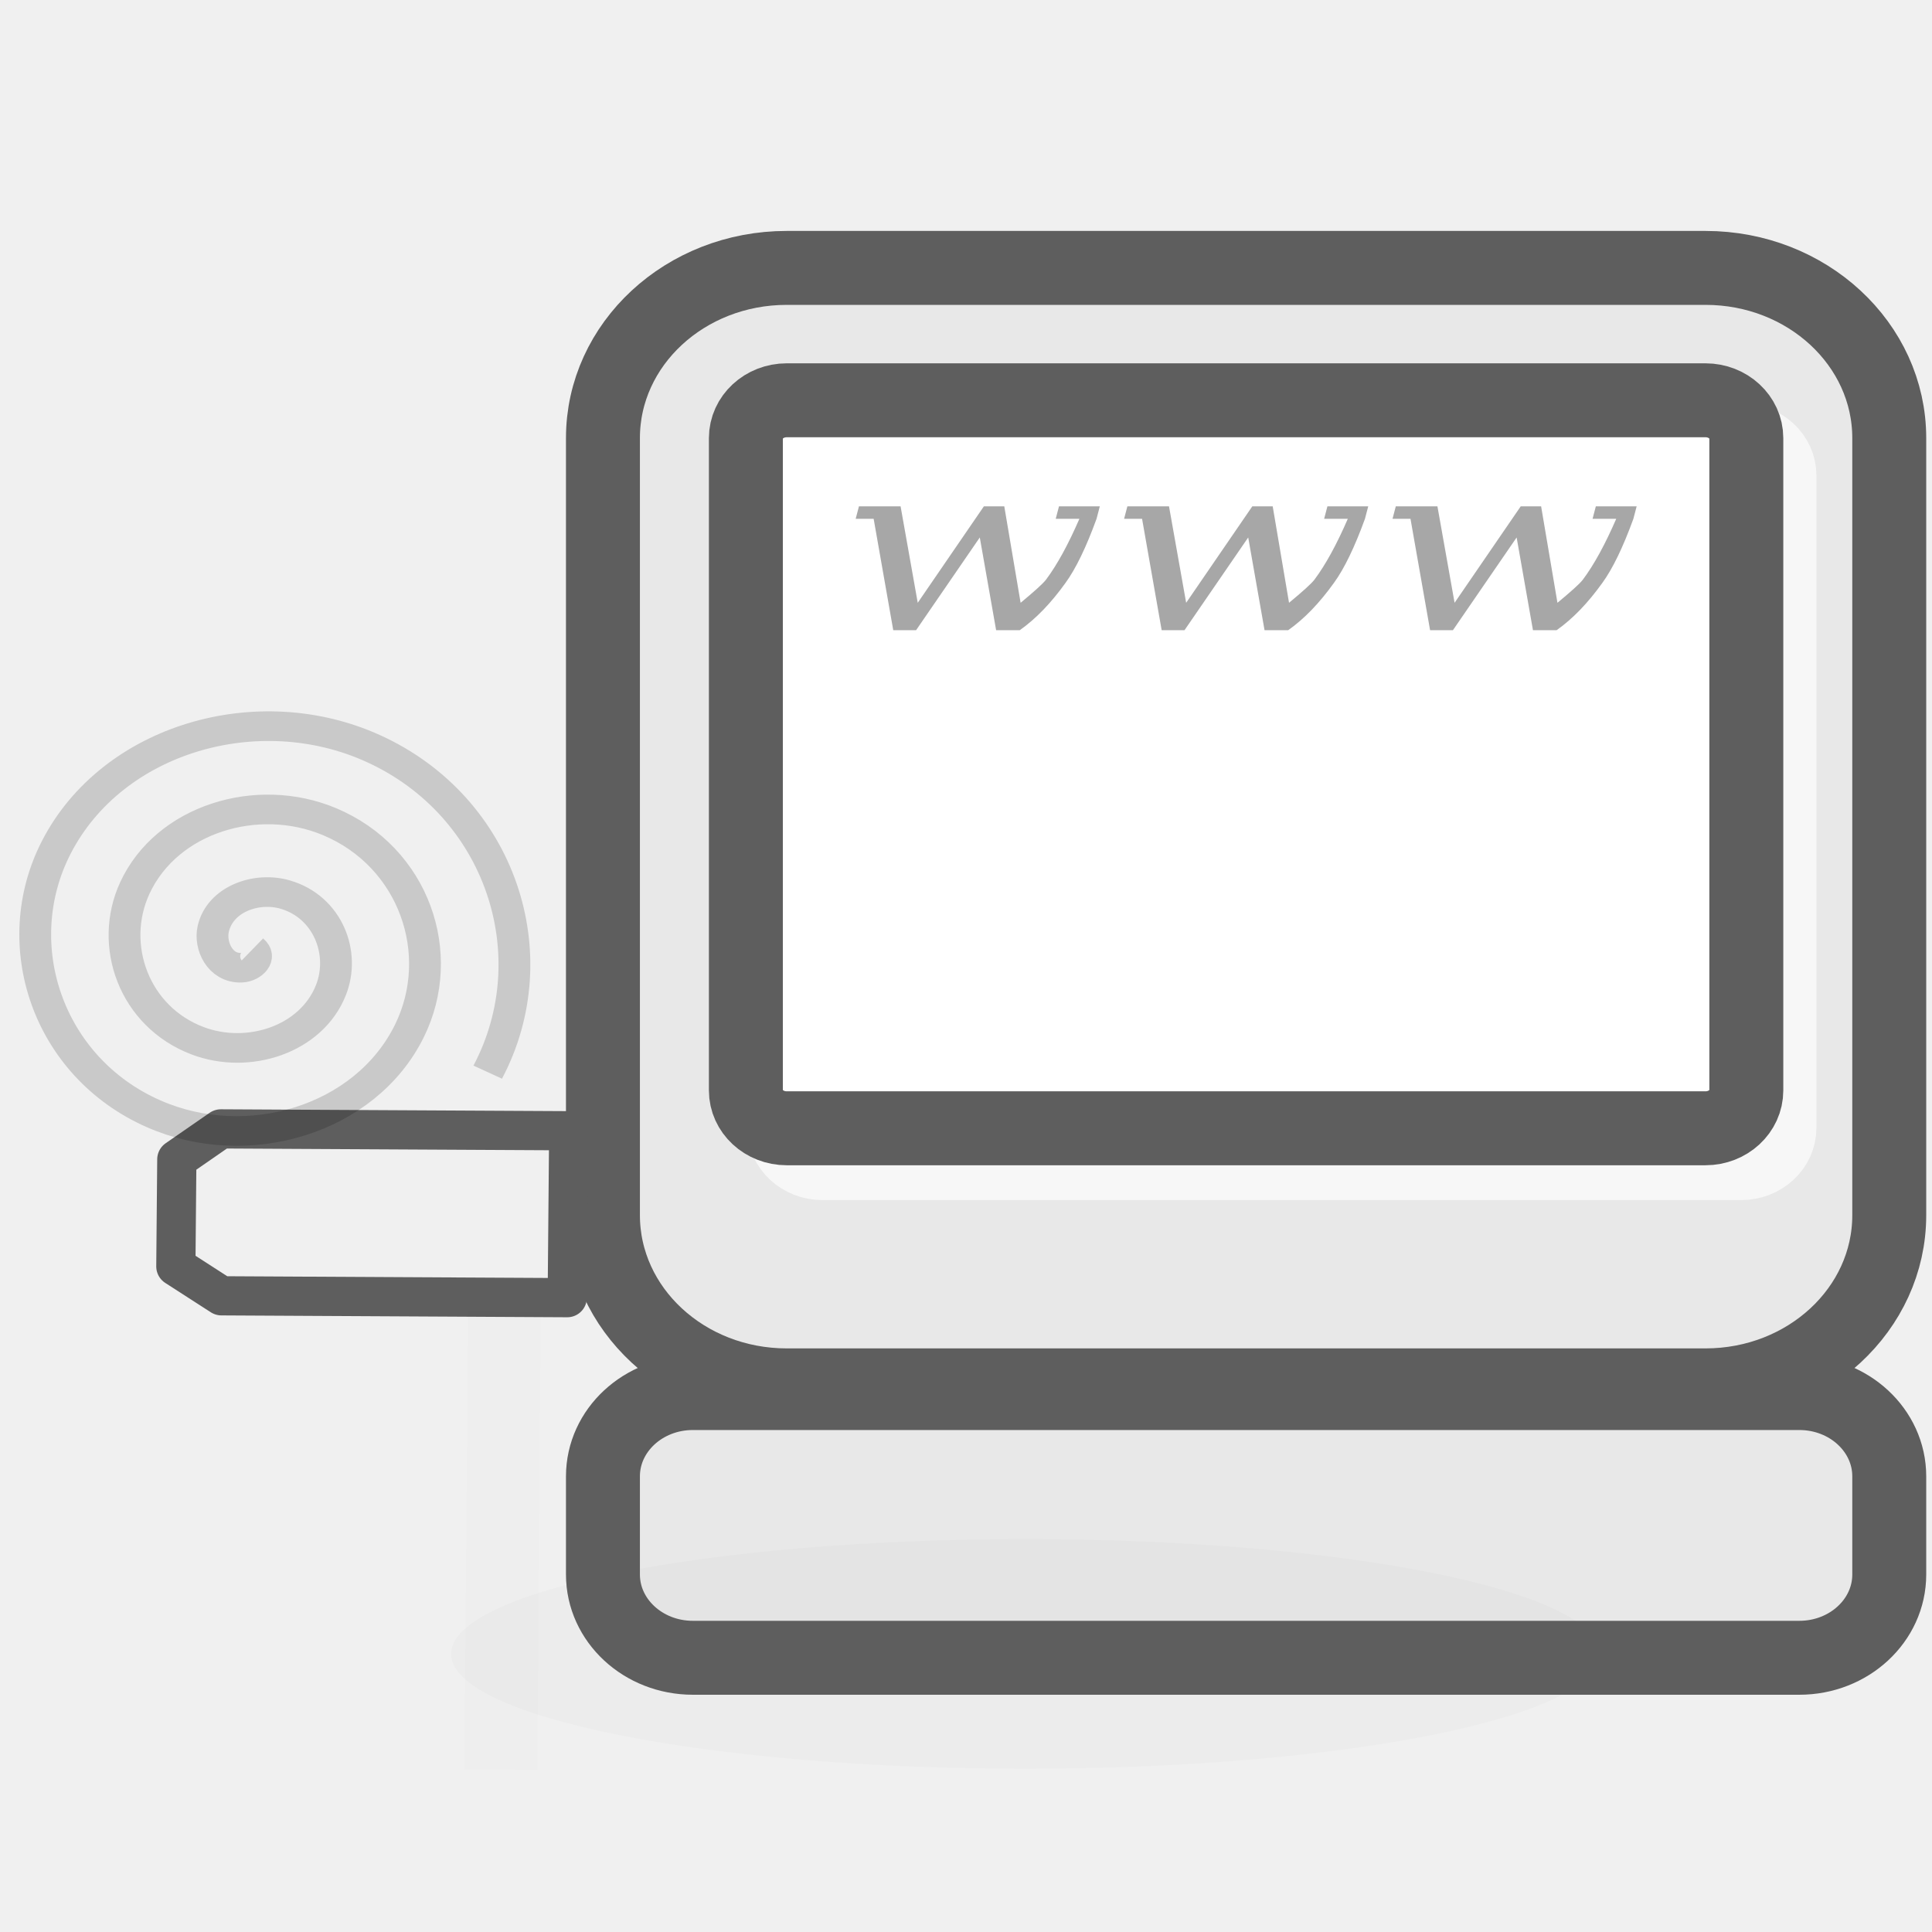
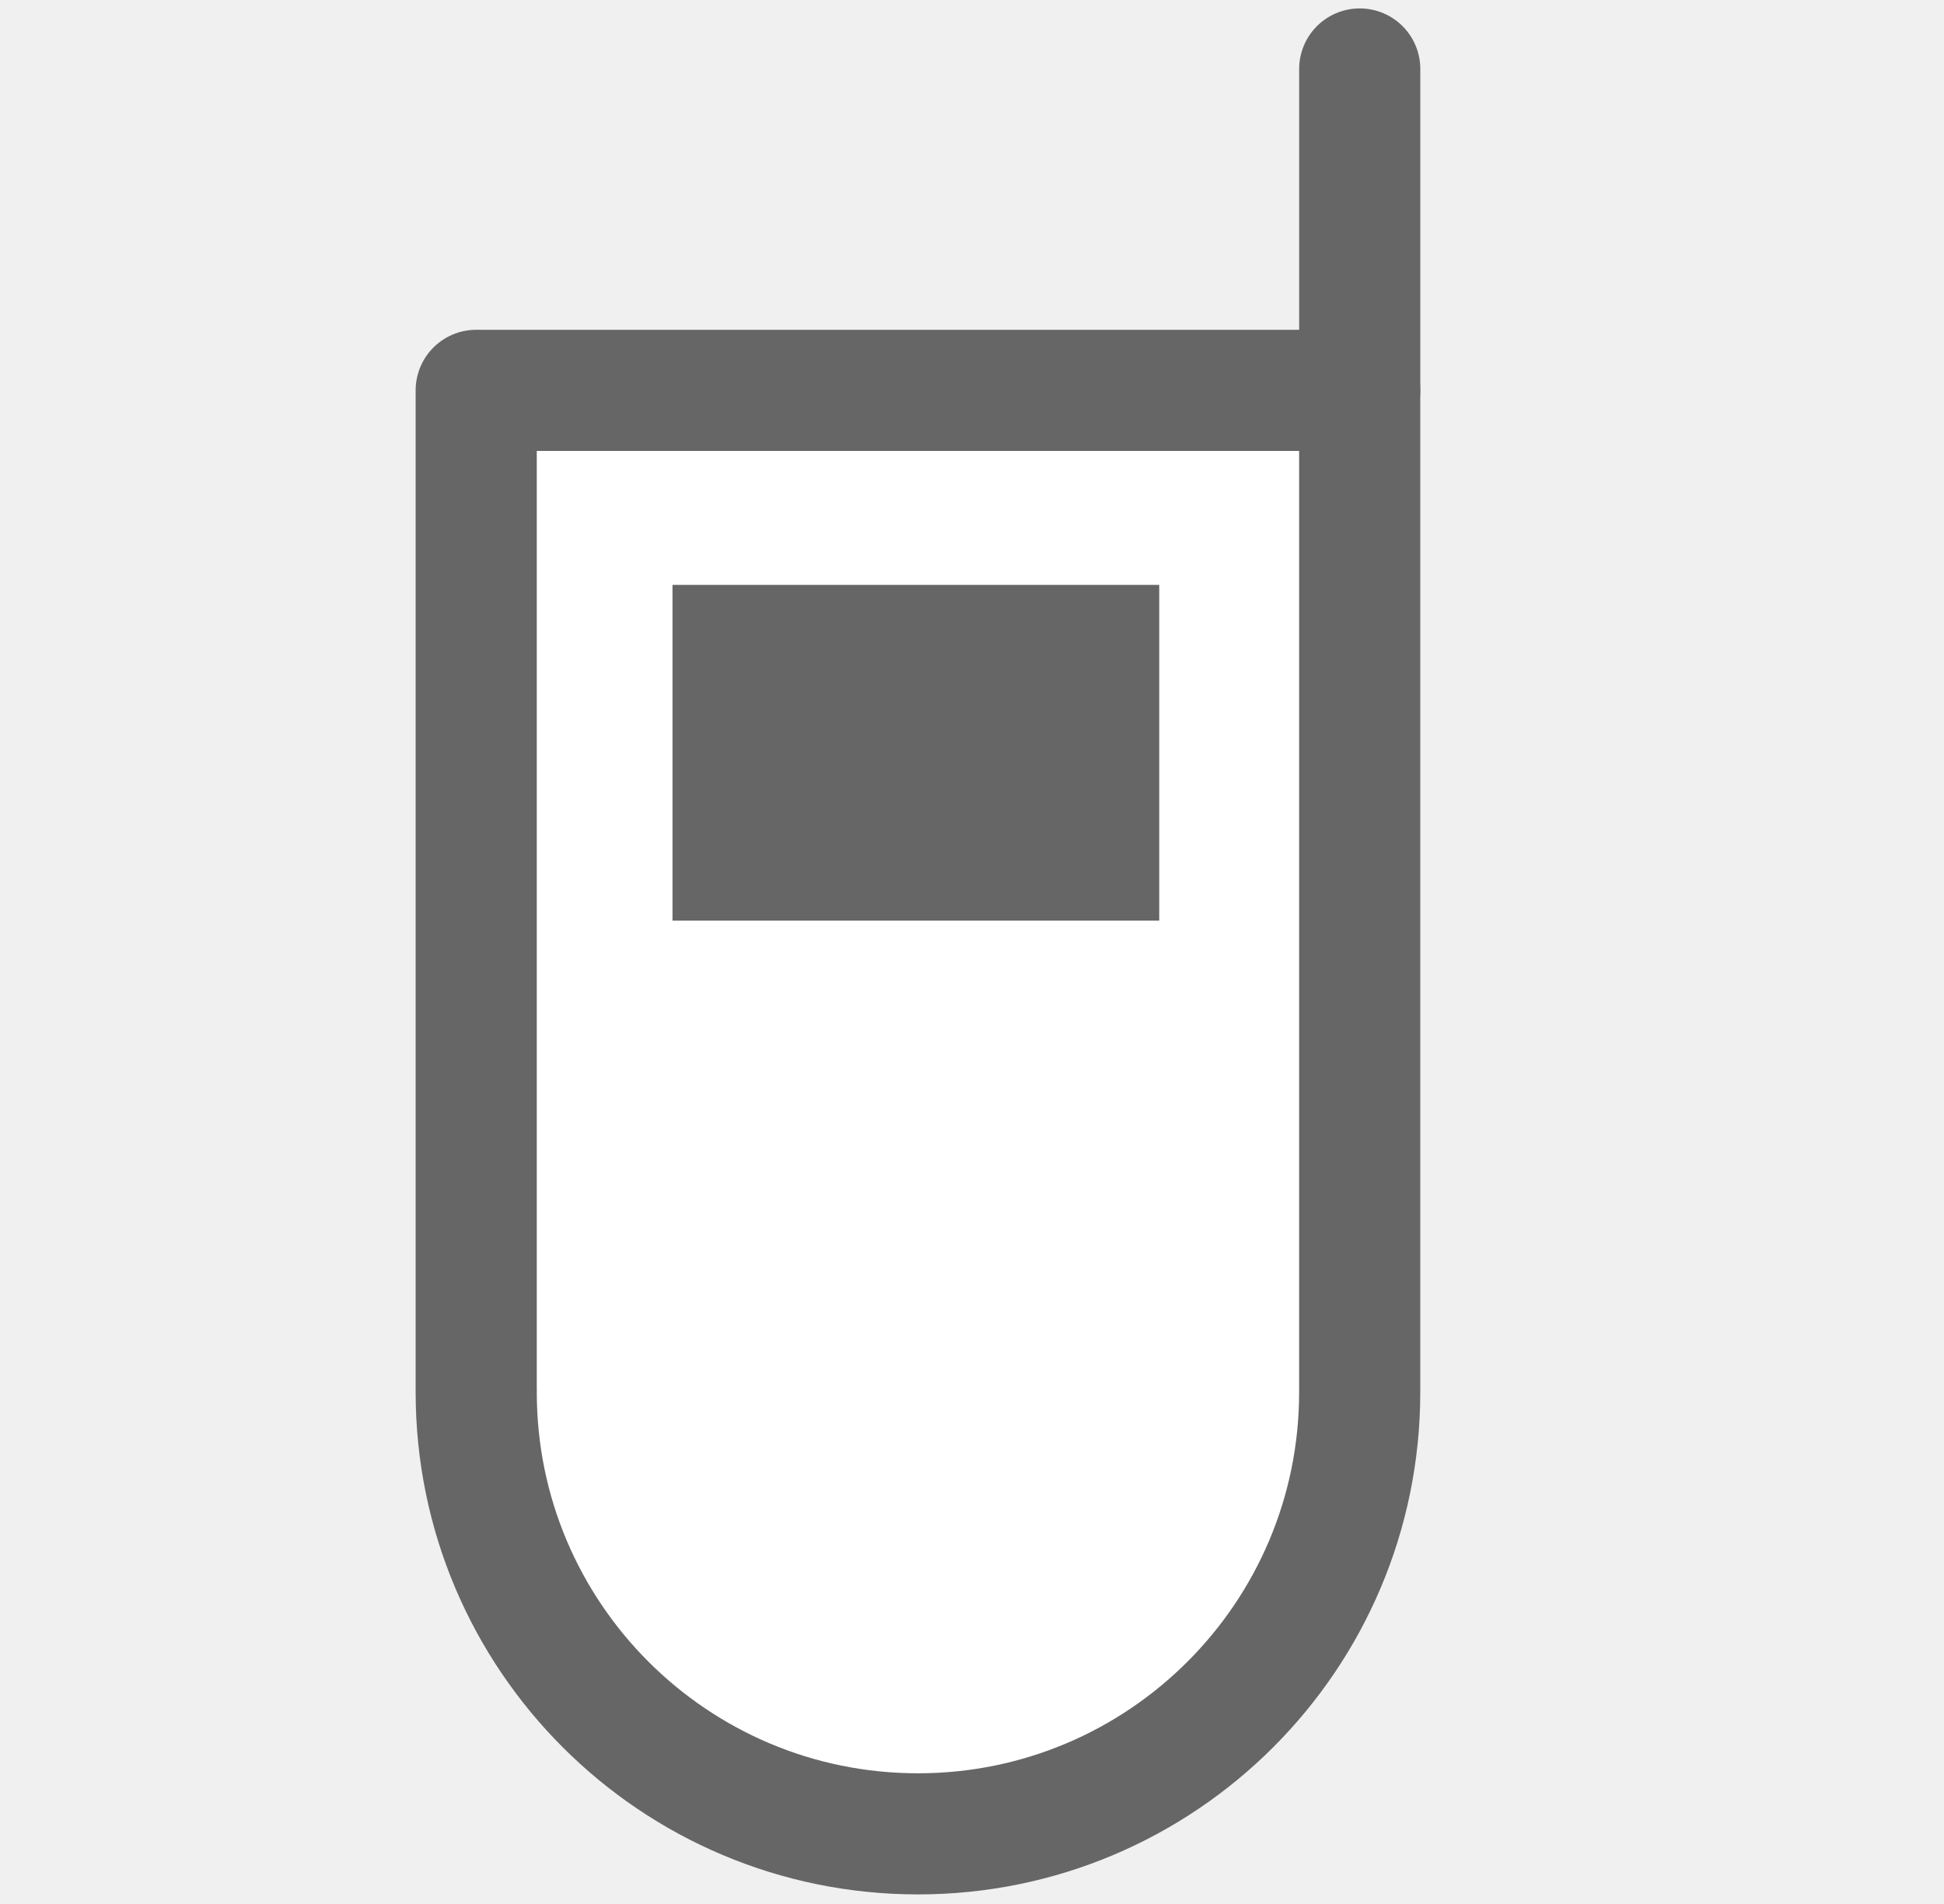
- <svg xmlns="http://www.w3.org/2000/svg" xmlns:xlink="http://www.w3.org/1999/xlink" id="svg1288" height="48px" width="48px">
-   <defs id="defs3">
-     <linearGradient id="linearGradient6457">
-       <stop id="stop6459" offset="0" style="stop-color: rgb(255, 255, 255); stop-opacity: 1;" />
-       <stop id="stop6461" offset="1" style="stop-color: rgb(255, 255, 255); stop-opacity: 0;" />
-     </linearGradient>
-     <linearGradient id="linearGradient6444">
-       <stop id="stop6446" offset="0" style="stop-color: rgb(184, 207, 231); stop-opacity: 1;" />
-       <stop id="stop6448" offset="1" style="stop-color: rgb(114, 159, 207); stop-opacity: 1;" />
-     </linearGradient>
-     <linearGradient id="linearGradient6187">
-       <stop id="stop6189" offset="0" style="stop-color: rgb(94, 94, 94); stop-opacity: 1;" />
-       <stop id="stop6191" offset="1" style="stop-color: rgb(94, 94, 94); stop-opacity: 0;" />
-     </linearGradient>
-     <linearGradient id="linearGradient6171">
-       <stop id="stop6173" offset="0" style="stop-color: rgb(255, 255, 255); stop-opacity: 1;" />
-       <stop id="stop6175" offset="1" style="stop-color: rgb(255, 255, 255); stop-opacity: 0;" />
-     </linearGradient>
-     <linearGradient id="linearGradient6151">
-       <stop id="stop6153" offset="0" style="stop-color: rgb(224, 226, 226); stop-opacity: 1;" />
-       <stop id="stop6155" offset="1" style="stop-color: rgb(191, 194, 194); stop-opacity: 1;" />
-     </linearGradient>
-     <linearGradient id="linearGradient158">
-       <stop style="stop-color: rgb(104, 104, 104); stop-opacity: 0;" offset="0" id="stop159" />
-       <stop style="stop-color: rgb(104, 104, 104); stop-opacity: 1;" offset="0.238" id="stop162" />
-       <stop style="stop-color: rgb(104, 104, 104); stop-opacity: 1;" offset="0.781" id="stop163" />
-       <stop style="stop-color: rgb(104, 104, 104); stop-opacity: 0;" offset="1" id="stop160" />
-     </linearGradient>
-     <linearGradient id="linearGradient272">
-       <stop style="stop-color: rgb(71, 71, 71); stop-opacity: 0;" offset="0" id="stop273" />
-       <stop style="stop-color: rgb(71, 71, 71); stop-opacity: 1;" offset="0.1" id="stop275" />
-       <stop style="stop-color: rgb(71, 71, 71); stop-opacity: 1;" offset="0.9" id="stop276" />
-       <stop style="stop-color: rgb(71, 71, 71); stop-opacity: 0;" offset="1" id="stop274" />
-     </linearGradient>
-     <linearGradient id="linearGradient178">
-       <stop style="stop-color: rgb(255, 255, 255); stop-opacity: 0;" offset="0" id="stop179" />
-       <stop style="stop-color: rgb(255, 255, 255); stop-opacity: 0.707;" offset="0.108" id="stop180" />
-       <stop style="stop-color: rgb(255, 255, 255); stop-opacity: 0.707;" offset="0.921" id="stop181" />
-       <stop style="stop-color: rgb(255, 255, 255); stop-opacity: 0;" offset="1" id="stop182" />
-     </linearGradient>
-     <linearGradient id="linearGradient4543">
-       <stop id="stop4545" offset="0" style="stop-color: rgb(0, 0, 0); stop-opacity: 1;" />
-       <stop id="stop4547" offset="1" style="stop-color: rgb(0, 0, 0); stop-opacity: 0;" />
-     </linearGradient>
-     <linearGradient id="linearGradient4509">
-       <stop style="stop-color: rgb(0, 0, 0); stop-opacity: 1;" offset="0" id="stop4511" />
-       <stop style="stop-color: rgb(0, 0, 0); stop-opacity: 0;" offset="1" id="stop4513" />
-     </linearGradient>
-     <linearGradient id="linearGradient4449">
-       <stop id="stop4451" offset="0" style="stop-color: rgb(255, 255, 255); stop-opacity: 1;" />
-       <stop id="stop4453" offset="1" style="stop-color: rgb(255, 255, 255); stop-opacity: 0;" />
-     </linearGradient>
-     <linearGradient id="linearGradient4420">
-       <stop id="stop4422" offset="0" style="stop-color: rgb(255, 255, 255); stop-opacity: 1;" />
-       <stop id="stop4424" offset="1" style="stop-color: rgb(255, 255, 255); stop-opacity: 0;" />
-     </linearGradient>
-     <linearGradient id="linearGradient4412">
-       <stop id="stop4414" offset="0" style="stop-color: rgb(255, 255, 255); stop-opacity: 1;" />
-       <stop id="stop4416" offset="1" style="stop-color: rgb(255, 255, 255); stop-opacity: 0;" />
-     </linearGradient>
-     <linearGradient id="linearGradient4400">
-       <stop id="stop4402" offset="0" style="stop-color: rgb(151, 151, 151); stop-opacity: 1;" />
-       <stop id="stop4404" offset="1" style="stop-color: rgb(200, 200, 200); stop-opacity: 1;" />
-     </linearGradient>
-     <linearGradient id="linearGradient4386">
-       <stop id="stop4388" offset="0" style="stop-color: rgb(210, 210, 210); stop-opacity: 1;" />
-       <stop id="stop4390" offset="1" style="stop-color: rgb(223, 223, 223); stop-opacity: 1;" />
-     </linearGradient>
-     <linearGradient gradientTransform="matrix(0.704136, 0, 0, 0.704136, -7.02064, 9.45973)" gradientUnits="userSpaceOnUse" y2="10.018" x2="23.234" y1="34.464" x1="24.35" id="linearGradient4392" xlink:href="#linearGradient4386" />
-     <linearGradient gradientTransform="matrix(0.658413, 0, 0, 0.688766, -6.06109, 9.52172)" gradientUnits="userSpaceOnUse" y2="26.787" x2="22.312" y1="26.888" x1="27.325" id="linearGradient4418" xlink:href="#linearGradient4412" />
-     <linearGradient gradientTransform="matrix(0.658413, 0, 0, 0.688766, -6.06109, 9.52172)" gradientUnits="userSpaceOnUse" y2="26.787" x2="22.312" y1="26.888" x1="27.325" id="linearGradient4426" xlink:href="#linearGradient4420" />
-     <linearGradient gradientTransform="matrix(0.688766, 0, 0, 0.688766, -4.79569, 9.52172)" y2="30.928" x2="16.364" y1="39.919" x1="16.364" gradientUnits="userSpaceOnUse" id="linearGradient4459" xlink:href="#linearGradient4449" />
-     <linearGradient y2="30.928" x2="16.364" y1="39.919" x1="16.364" gradientTransform="matrix(0.688766, 0, 0, 0.688766, -3.41816, 9.52172)" gradientUnits="userSpaceOnUse" id="linearGradient4463" xlink:href="#linearGradient4449" />
-     <linearGradient y2="30.928" x2="16.364" y1="39.919" x1="16.364" gradientTransform="matrix(0.688766, 0, 0, 0.688766, -2.04063, 9.52172)" gradientUnits="userSpaceOnUse" id="linearGradient4467" xlink:href="#linearGradient4449" />
-     <linearGradient y2="30.928" x2="16.364" y1="39.919" x1="16.364" gradientTransform="matrix(0.688766, 0, 0, 0.688766, -0.6631, 9.52172)" gradientUnits="userSpaceOnUse" id="linearGradient4471" xlink:href="#linearGradient4449" />
-     <linearGradient y2="30.928" x2="16.364" y1="39.919" x1="16.364" gradientTransform="matrix(0.688766, 0, 0, 0.688766, 0.714451, 9.52172)" gradientUnits="userSpaceOnUse" id="linearGradient4475" xlink:href="#linearGradient4449" />
-     <linearGradient y2="30.928" x2="16.364" y1="39.919" x1="16.364" gradientTransform="matrix(0.688766, 0, 0, 0.688766, 2.09199, 9.52172)" gradientUnits="userSpaceOnUse" id="linearGradient4479" xlink:href="#linearGradient4449" />
-     <linearGradient gradientTransform="matrix(0.688766, 0, 0, 0.688766, -5.54704, 9.52172)" y2="30.928" x2="16.364" y1="39.919" x1="16.364" gradientUnits="userSpaceOnUse" id="linearGradient4495" xlink:href="#linearGradient4509" />
-     <linearGradient y2="30.928" x2="16.364" y1="39.919" x1="16.364" gradientTransform="matrix(0.688766, 0, 0, 0.688766, -4.16951, 9.52172)" gradientUnits="userSpaceOnUse" id="linearGradient4497" xlink:href="#linearGradient4509" />
-     <linearGradient y2="30.928" x2="16.364" y1="39.919" x1="16.364" gradientTransform="matrix(0.688766, 0, 0, 0.688766, -2.79198, 9.52172)" gradientUnits="userSpaceOnUse" id="linearGradient4499" xlink:href="#linearGradient4509" />
-     <linearGradient y2="30.928" x2="16.364" y1="39.919" x1="16.364" gradientTransform="matrix(0.688766, 0, 0, 0.688766, -1.41445, 9.52172)" gradientUnits="userSpaceOnUse" id="linearGradient4501" xlink:href="#linearGradient4509" />
-     <linearGradient y2="30.928" x2="16.364" y1="39.919" x1="16.364" gradientTransform="matrix(0.688766, 0, 0, 0.688766, -0.0369197, 9.52172)" gradientUnits="userSpaceOnUse" id="linearGradient4503" xlink:href="#linearGradient4509" />
-     <linearGradient y2="30.928" x2="16.364" y1="39.919" x1="16.364" gradientTransform="matrix(0.688766, 0, 0, 0.688766, 1.34067, 9.52172)" gradientUnits="userSpaceOnUse" id="linearGradient4505" xlink:href="#linearGradient4509" />
-     <radialGradient gradientUnits="userSpaceOnUse" gradientTransform="matrix(1, 0, 0, 0.394366, 1.02097e-14, 23.442)" r="14.344" fy="38.707" fx="23.537" cy="38.707" cx="23.537" id="radialGradient4549" xlink:href="#linearGradient4543" />
-     <linearGradient y2="117.827" x2="15.343" y1="117.827" x1="1.642" gradientTransform="matrix(2.74016, 0, 0, 0.364942, 31.378, -10.3527)" gradientUnits="userSpaceOnUse" id="linearGradient5397" xlink:href="#linearGradient158" />
-     <linearGradient y2="372.578" x2="5.086" y1="372.578" x1="0.612" gradientTransform="matrix(8.1686, 0, 0, 0.22121, 31.378, -48.2741)" gradientUnits="userSpaceOnUse" id="linearGradient5399" xlink:href="#linearGradient272" />
-     <linearGradient y2="372.578" x2="5.086" y1="372.578" x1="0.612" gradientTransform="matrix(8.1686, 0, 0, 0.228621, 31.378, -46.2669)" gradientUnits="userSpaceOnUse" id="linearGradient5401" xlink:href="#linearGradient272" />
-     <linearGradient y2="117.827" x2="15.343" y1="117.827" x1="1.642" gradientTransform="matrix(2.74016, 0, 0, 0.147685, 31.378, 14.8331)" gradientUnits="userSpaceOnUse" id="linearGradient5403" xlink:href="#linearGradient178" />
-     <linearGradient y2="31.566" x2="37.14" y1="10.655" x1="25.515" gradientUnits="userSpaceOnUse" id="linearGradient6210" xlink:href="#linearGradient6171" />
-     <linearGradient y2="28.555" x2="38.547" y1="28.555" x1="32.587" gradientUnits="userSpaceOnUse" id="linearGradient6212" xlink:href="#linearGradient6187" />
-     <linearGradient y2="31.566" x2="37.14" y1="10.655" x1="25.515" gradientUnits="userSpaceOnUse" id="linearGradient6240" xlink:href="#linearGradient6171" />
-     <linearGradient y2="28.555" x2="38.547" y1="28.555" x1="32.587" gradientUnits="userSpaceOnUse" id="linearGradient6242" xlink:href="#linearGradient6187" />
-     <radialGradient r="14.344" fy="38.707" fx="23.537" cy="38.707" cx="23.537" gradientTransform="matrix(1, 0, 0, 0.394366, -7.98147e-15, 23.442)" gradientUnits="userSpaceOnUse" id="radialGradient6246" xlink:href="#linearGradient4543" />
-     <radialGradient r="14.344" fy="38.707" fx="23.537" cy="38.707" cx="23.537" gradientTransform="matrix(1, 0, 0, 0.394366, 5.34295e-16, 23.442)" gradientUnits="userSpaceOnUse" id="radialGradient6250" xlink:href="#linearGradient4543" />
-     <linearGradient y2="117.827" x2="15.343" y1="117.827" x1="1.642" gradientTransform="matrix(2.74016, -3.34247e-32, -7.06832e-33, 0.364942, 31.378, -10.3527)" gradientUnits="userSpaceOnUse" id="linearGradient6262" xlink:href="#linearGradient158" />
-     <linearGradient y2="372.578" x2="5.086" y1="372.578" x1="0.612" gradientTransform="matrix(8.1686, -9.9641e-32, -4.28449e-33, 0.22121, 31.378, -48.2741)" gradientUnits="userSpaceOnUse" id="linearGradient6264" xlink:href="#linearGradient272" />
-     <linearGradient y2="372.578" x2="5.086" y1="372.578" x1="0.612" gradientTransform="matrix(8.1686, -9.9641e-32, -4.42803e-33, 0.228621, 31.378, -46.2669)" gradientUnits="userSpaceOnUse" id="linearGradient6266" xlink:href="#linearGradient272" />
-     <linearGradient y2="117.827" x2="15.343" y1="117.827" x1="1.642" gradientTransform="matrix(2.74016, -3.34247e-32, -2.86043e-33, 0.147685, 31.378, 14.8331)" gradientUnits="userSpaceOnUse" id="linearGradient6268" xlink:href="#linearGradient178" />
-     <linearGradient gradientTransform="matrix(0.953806, 0, 0, 1, 1.83218, -4.57479e-16)" gradientUnits="userSpaceOnUse" y2="26.435" x2="38.278" y1="19.061" x1="36.067" id="linearGradient6463" xlink:href="#linearGradient6457" />
-     <linearGradient gradientTransform="matrix(0.969204, 0, 0, 1, -5.81595, -9.8995)" y2="26.435" x2="38.278" y1="19.061" x1="36.067" gradientUnits="userSpaceOnUse" id="linearGradient6467" xlink:href="#linearGradient6457" />
-     <linearGradient xlink:href="#linearGradient4386" id="linearGradient4059" gradientUnits="userSpaceOnUse" gradientTransform="matrix(0.704136, 0, 0, 0.704136, -7.02064, 9.45973)" x1="24.35" y1="34.464" x2="23.234" y2="10.018" />
-     <linearGradient xlink:href="#linearGradient4420" id="linearGradient4061" gradientUnits="userSpaceOnUse" gradientTransform="matrix(0.658413, 0, 0, 0.688766, -6.06109, 9.52172)" x1="27.325" y1="26.888" x2="22.312" y2="26.787" />
-     <linearGradient xlink:href="#linearGradient4412" id="linearGradient4063" gradientUnits="userSpaceOnUse" gradientTransform="matrix(0.658413, 0, 0, 0.688766, -6.06109, 9.52172)" x1="27.325" y1="26.888" x2="22.312" y2="26.787" />
-     <linearGradient xlink:href="#linearGradient4449" id="linearGradient4065" gradientUnits="userSpaceOnUse" gradientTransform="matrix(0.688766, 0, 0, 0.688766, -4.79569, 9.52172)" x1="16.364" y1="39.919" x2="16.364" y2="30.928" />
-     <linearGradient xlink:href="#linearGradient4449" id="linearGradient4067" gradientUnits="userSpaceOnUse" gradientTransform="matrix(0.688766, 0, 0, 0.688766, -3.41816, 9.52172)" x1="16.364" y1="39.919" x2="16.364" y2="30.928" />
-     <linearGradient xlink:href="#linearGradient4449" id="linearGradient4069" gradientUnits="userSpaceOnUse" gradientTransform="matrix(0.688766, 0, 0, 0.688766, -2.04063, 9.52172)" x1="16.364" y1="39.919" x2="16.364" y2="30.928" />
-     <linearGradient xlink:href="#linearGradient4449" id="linearGradient4071" gradientUnits="userSpaceOnUse" gradientTransform="matrix(0.688766, 0, 0, 0.688766, -0.6631, 9.52172)" x1="16.364" y1="39.919" x2="16.364" y2="30.928" />
-     <linearGradient xlink:href="#linearGradient4449" id="linearGradient4073" gradientUnits="userSpaceOnUse" gradientTransform="matrix(0.688766, 0, 0, 0.688766, 0.714451, 9.52172)" x1="16.364" y1="39.919" x2="16.364" y2="30.928" />
-     <linearGradient xlink:href="#linearGradient4449" id="linearGradient4075" gradientUnits="userSpaceOnUse" gradientTransform="matrix(0.688766, 0, 0, 0.688766, 2.09199, 9.52172)" x1="16.364" y1="39.919" x2="16.364" y2="30.928" />
-     <linearGradient xlink:href="#linearGradient4509" id="linearGradient4077" gradientUnits="userSpaceOnUse" gradientTransform="matrix(0.688766, 0, 0, 0.688766, -5.54704, 9.52172)" x1="16.364" y1="39.919" x2="16.364" y2="30.928" />
-     <linearGradient xlink:href="#linearGradient4509" id="linearGradient4079" gradientUnits="userSpaceOnUse" gradientTransform="matrix(0.688766, 0, 0, 0.688766, -4.16951, 9.52172)" x1="16.364" y1="39.919" x2="16.364" y2="30.928" />
-     <linearGradient xlink:href="#linearGradient4509" id="linearGradient4081" gradientUnits="userSpaceOnUse" gradientTransform="matrix(0.688766, 0, 0, 0.688766, -2.79198, 9.52172)" x1="16.364" y1="39.919" x2="16.364" y2="30.928" />
-     <linearGradient xlink:href="#linearGradient4509" id="linearGradient4083" gradientUnits="userSpaceOnUse" gradientTransform="matrix(0.688766, 0, 0, 0.688766, -1.41445, 9.52172)" x1="16.364" y1="39.919" x2="16.364" y2="30.928" />
-     <linearGradient xlink:href="#linearGradient4509" id="linearGradient4085" gradientUnits="userSpaceOnUse" gradientTransform="matrix(0.688766, 0, 0, 0.688766, -0.0369197, 9.52172)" x1="16.364" y1="39.919" x2="16.364" y2="30.928" />
-     <linearGradient xlink:href="#linearGradient4509" id="linearGradient4087" gradientUnits="userSpaceOnUse" gradientTransform="matrix(0.688766, 0, 0, 0.688766, 1.34067, 9.52172)" x1="16.364" y1="39.919" x2="16.364" y2="30.928" />
-     <linearGradient xlink:href="#linearGradient4509" id="linearGradient4127" gradientUnits="userSpaceOnUse" gradientTransform="matrix(0.688766, 0, 0, 0.688766, 1.34067, 9.52172)" x1="16.364" y1="39.919" x2="16.364" y2="30.928" />
-     <linearGradient xlink:href="#linearGradient4509" id="linearGradient4129" gradientUnits="userSpaceOnUse" gradientTransform="matrix(0.688766, 0, 0, 0.688766, -0.0369197, 9.52172)" x1="16.364" y1="39.919" x2="16.364" y2="30.928" />
-     <linearGradient xlink:href="#linearGradient4509" id="linearGradient4131" gradientUnits="userSpaceOnUse" gradientTransform="matrix(0.688766, 0, 0, 0.688766, -1.41445, 9.52172)" x1="16.364" y1="39.919" x2="16.364" y2="30.928" />
-     <linearGradient xlink:href="#linearGradient4509" id="linearGradient4133" gradientUnits="userSpaceOnUse" gradientTransform="matrix(0.688766, 0, 0, 0.688766, -2.79198, 9.52172)" x1="16.364" y1="39.919" x2="16.364" y2="30.928" />
-     <linearGradient xlink:href="#linearGradient4509" id="linearGradient4135" gradientUnits="userSpaceOnUse" gradientTransform="matrix(0.688766, 0, 0, 0.688766, -4.16951, 9.52172)" x1="16.364" y1="39.919" x2="16.364" y2="30.928" />
-     <linearGradient xlink:href="#linearGradient4509" id="linearGradient4137" gradientUnits="userSpaceOnUse" gradientTransform="matrix(0.688766, 0, 0, 0.688766, -5.54704, 9.52172)" x1="16.364" y1="39.919" x2="16.364" y2="30.928" />
-     <linearGradient xlink:href="#linearGradient4449" id="linearGradient4139" gradientUnits="userSpaceOnUse" gradientTransform="matrix(0.688766, 0, 0, 0.688766, 2.09199, 9.52172)" x1="16.364" y1="39.919" x2="16.364" y2="30.928" />
-     <linearGradient xlink:href="#linearGradient4449" id="linearGradient4141" gradientUnits="userSpaceOnUse" gradientTransform="matrix(0.688766, 0, 0, 0.688766, 0.714451, 9.52172)" x1="16.364" y1="39.919" x2="16.364" y2="30.928" />
-     <linearGradient xlink:href="#linearGradient4449" id="linearGradient4143" gradientUnits="userSpaceOnUse" gradientTransform="matrix(0.688766, 0, 0, 0.688766, -0.6631, 9.52172)" x1="16.364" y1="39.919" x2="16.364" y2="30.928" />
-     <linearGradient xlink:href="#linearGradient4449" id="linearGradient4145" gradientUnits="userSpaceOnUse" gradientTransform="matrix(0.688766, 0, 0, 0.688766, -2.04063, 9.52172)" x1="16.364" y1="39.919" x2="16.364" y2="30.928" />
-     <linearGradient xlink:href="#linearGradient4449" id="linearGradient4147" gradientUnits="userSpaceOnUse" gradientTransform="matrix(0.688766, 0, 0, 0.688766, -3.41816, 9.52172)" x1="16.364" y1="39.919" x2="16.364" y2="30.928" />
-     <linearGradient xlink:href="#linearGradient4449" id="linearGradient4149" gradientUnits="userSpaceOnUse" gradientTransform="matrix(0.688766, 0, 0, 0.688766, -4.79569, 9.52172)" x1="16.364" y1="39.919" x2="16.364" y2="30.928" />
-     <linearGradient xlink:href="#linearGradient4420" id="linearGradient4151" gradientUnits="userSpaceOnUse" gradientTransform="matrix(0.658413, 0, 0, 0.688766, -6.06109, 9.52172)" x1="27.325" y1="26.888" x2="22.312" y2="26.787" />
-     <linearGradient xlink:href="#linearGradient4412" id="linearGradient4153" gradientUnits="userSpaceOnUse" gradientTransform="matrix(0.658413, 0, 0, 0.688766, -6.06109, 9.52172)" x1="27.325" y1="26.888" x2="22.312" y2="26.787" />
-     <linearGradient xlink:href="#linearGradient4386" id="linearGradient4155" gradientUnits="userSpaceOnUse" gradientTransform="matrix(0.704136, 0, 0, 0.704136, -7.02064, 9.45973)" x1="24.35" y1="34.464" x2="23.234" y2="10.018" />
-     <linearGradient xlink:href="#linearGradient6171" id="linearGradient4192" gradientUnits="userSpaceOnUse" x1="25.515" y1="10.655" x2="37.14" y2="31.566" />
-     <linearGradient xlink:href="#linearGradient6187" id="linearGradient4194" gradientUnits="userSpaceOnUse" x1="32.587" y1="28.555" x2="38.547" y2="28.555" />
-     <linearGradient xlink:href="#linearGradient6171" id="linearGradient4210" gradientUnits="userSpaceOnUse" x1="25.515" y1="10.655" x2="37.14" y2="31.566" />
-     <linearGradient xlink:href="#linearGradient6187" id="linearGradient4212" gradientUnits="userSpaceOnUse" x1="32.587" y1="28.555" x2="38.547" y2="28.555" />
-     <linearGradient xlink:href="#linearGradient6457" id="linearGradient4214" gradientUnits="userSpaceOnUse" gradientTransform="matrix(0.953806, 0, 0, 1, 1.83218, -4.56286e-16)" x1="36.067" y1="19.061" x2="38.278" y2="26.435" />
-     <linearGradient xlink:href="#linearGradient6187" id="linearGradient4228" gradientUnits="userSpaceOnUse" x1="32.587" y1="28.555" x2="38.547" y2="28.555" />
-     <radialGradient xlink:href="#linearGradient4543" id="radialGradient4272" gradientUnits="userSpaceOnUse" gradientTransform="matrix(1, 0, 0, 0.394366, 5.34295e-16, 23.442)" cx="23.537" cy="38.707" fx="23.537" fy="38.707" r="14.344" />
-     <linearGradient xlink:href="#linearGradient6171" id="linearGradient4274" gradientUnits="userSpaceOnUse" x1="25.515" y1="10.655" x2="37.14" y2="31.566" />
-     <linearGradient xlink:href="#linearGradient6187" id="linearGradient4276" gradientUnits="userSpaceOnUse" x1="32.587" y1="28.555" x2="38.547" y2="28.555" />
-     <linearGradient xlink:href="#linearGradient6457" id="linearGradient4278" gradientUnits="userSpaceOnUse" gradientTransform="matrix(0.953806, 0, 0, 1, 1.83218, -4.5569e-16)" x1="36.067" y1="19.061" x2="38.278" y2="26.435" />
-     <radialGradient xlink:href="#linearGradient4543" id="radialGradient4296" gradientUnits="userSpaceOnUse" gradientTransform="matrix(1, 0, 0, 0.394366, 6.52257e-16, 23.442)" cx="23.537" cy="38.707" fx="23.537" fy="38.707" r="14.344" />
-     <linearGradient xlink:href="#linearGradient6171" id="linearGradient4298" gradientUnits="userSpaceOnUse" x1="25.515" y1="10.655" x2="37.14" y2="31.566" />
-     <linearGradient xlink:href="#linearGradient6187" id="linearGradient4300" gradientUnits="userSpaceOnUse" x1="32.587" y1="28.555" x2="38.547" y2="28.555" />
-     <linearGradient xlink:href="#linearGradient6457" id="linearGradient4302" gradientUnits="userSpaceOnUse" gradientTransform="matrix(0.953806, 0, 0, 1, 1.83218, -8.92136e-16)" x1="36.067" y1="19.061" x2="38.278" y2="26.435" />
-     <radialGradient xlink:href="#linearGradient4543" id="radialGradient4318" gradientUnits="userSpaceOnUse" gradientTransform="matrix(1, 0, 0, 0.394366, -1.17961e-16, 23.442)" cx="23.537" cy="38.707" fx="23.537" fy="38.707" r="14.344" />
-     <linearGradient xlink:href="#linearGradient6171" id="linearGradient4320" gradientUnits="userSpaceOnUse" x1="25.515" y1="10.655" x2="37.14" y2="31.566" />
-     <linearGradient xlink:href="#linearGradient6187" id="linearGradient4322" gradientUnits="userSpaceOnUse" x1="32.587" y1="28.555" x2="38.547" y2="28.555" />
-     <linearGradient xlink:href="#linearGradient6457" id="linearGradient4324" gradientUnits="userSpaceOnUse" gradientTransform="matrix(0.953806, 0, 0, 1, 1.83218, -1.32799e-15)" x1="36.067" y1="19.061" x2="38.278" y2="26.435" />
-     <linearGradient xlink:href="#linearGradient4509" id="linearGradient4351" gradientUnits="userSpaceOnUse" gradientTransform="matrix(0.688766, 0, 0, 0.688766, -4.16951, 9.52172)" x1="16.364" y1="39.919" x2="16.364" y2="30.928" />
-     <linearGradient xlink:href="#linearGradient4509" id="linearGradient4355" gradientUnits="userSpaceOnUse" gradientTransform="matrix(0.688766, 0, 0, 0.688766, -4.16951, 9.52172)" x1="16.364" y1="39.919" x2="16.364" y2="30.928" />
-     <linearGradient xlink:href="#linearGradient4449" id="linearGradient4359" gradientUnits="userSpaceOnUse" gradientTransform="matrix(0.688766, 0, 0, 0.688766, -4.79569, 9.52172)" x1="16.364" y1="39.919" x2="16.364" y2="30.928" />
-     <linearGradient xlink:href="#linearGradient4449" id="linearGradient4363" gradientUnits="userSpaceOnUse" gradientTransform="matrix(0.688766, 0, 0, 0.688766, -4.79569, 9.52172)" x1="16.364" y1="39.919" x2="16.364" y2="30.928" />
-     <linearGradient xlink:href="#linearGradient4449" id="linearGradient4367" gradientUnits="userSpaceOnUse" gradientTransform="matrix(0.688766, 0, 0, 0.688766, -4.79569, 9.52172)" x1="16.364" y1="39.919" x2="16.364" y2="30.928" />
-     <linearGradient xlink:href="#linearGradient4509" id="linearGradient4371" gradientUnits="userSpaceOnUse" gradientTransform="matrix(0.688766, 0, 0, 0.688766, -4.16951, 9.52172)" x1="16.364" y1="39.919" x2="16.364" y2="30.928" />
-     <linearGradient xlink:href="#linearGradient4509" id="linearGradient4375" gradientUnits="userSpaceOnUse" gradientTransform="matrix(0.688766, 0, 0, 0.688766, -4.16951, 9.52172)" x1="16.364" y1="39.919" x2="16.364" y2="30.928" />
-     <linearGradient xlink:href="#linearGradient4509" id="linearGradient4379" gradientUnits="userSpaceOnUse" gradientTransform="matrix(0.688766, 0, 0, 0.688766, -4.16951, 9.52172)" x1="16.364" y1="39.919" x2="16.364" y2="30.928" />
-     <linearGradient xlink:href="#linearGradient4509" id="linearGradient4383" gradientUnits="userSpaceOnUse" gradientTransform="matrix(0.688766, 0, 0, 0.688766, -5.54704, 9.52172)" x1="16.364" y1="39.919" x2="16.364" y2="30.928" />
-   </defs>
-   <path transform="matrix(0.994775,0,0,0.504437,2.062737,21.5656)" d="M 37.881 38.707 A 14.344 5.657 0 1 0 9.192 38.707 A 14.344 5.657 0 1 0  37.881 38.707 z" id="path4244" style="font-size:12;opacity:0.4;color:#000000;fill-opacity:0.037;fill-rule:evenodd;stroke-dashoffset:0;" />
-   <rect style="font-size:12;color:#000000;fill-opacity:0.037;fill-rule:evenodd;stroke:#5e5e5e;stroke-width:1.837;stroke-dashoffset:0;" id="rect6216" width="31.958" height="6.577" x="14.98" y="34.61" rx="2.234" ry="2.069" />
-   <rect ry="4.228" rx="4.565" y="6.656" x="14.98" height="27.763" width="31.958" id="rect6218" style="font-size:12;color:#000000;fill-opacity:0.037;fill-rule:evenodd;stroke:#5e5e5e;stroke-width:1.837;stroke-dashoffset:0;" />
-   <rect ry="0.94" rx="1.015" y="10.874" x="19.418" height="18.087" width="24.856" id="rect6220" style="font-size:12;opacity:0.663;color:#000000;fill-opacity:0.037;fill-rule:evenodd;stroke:#ffffff;stroke-width:1.709;stroke-dashoffset:0;" />
-   <rect style="font-size:12;color:#000000;fill:#ffffff;fill-rule:evenodd;stroke:#5e5e5e;stroke-width:1.837;stroke-dashoffset:0;font-family:Bitstream Vera Sans;" id="rect6222" width="24.856" height="18.087" x="18.531" y="9.945" rx="1.015" ry="0.94" />
-   <path id="path3626" d="M 5.502 32.194 L 14.093 32.24 L 14.13 28.093 L 5.487 28.047 L 4.393 28.804 L 4.369 31.464 L 5.502 32.194 z " style="font-size:12;fill-opacity:0;fill-rule:evenodd;stroke:#5e5e5e;stroke-width:0.974;stroke-linecap:round;stroke-linejoin:round;" />
-   <rect style="font-size:12;opacity:0.2;color:#000000;fill-opacity:0.037;fill-rule:evenodd;stroke-dashoffset:0;" id="rect4357" width="1.811" height="11.385" x="11.875" y="32.509" transform="matrix(0.999981,6.17421e-3,-7.655214e-3,0.999971,0,0)" />
-   <path style="font-size:12;fill:none;fill-rule:evenodd;stroke:#000000;stroke-opacity:0.162;stroke-width:0.52;stroke-dasharray:none;" id="path914" d="M 2.615 13.846 C 2.766 13.983 2.601 14.159 2.436 14.167 C 2.087 14.184 1.912 13.782 1.974 13.487 C 2.084 12.966 2.678 12.735 3.154 12.885 C 3.847 13.103 4.14 13.911 3.897 14.564 C 3.576 15.43 2.547 15.786 1.718 15.449 C 0.679 15.026 0.26 13.774 0.692 12.769 C 1.215 11.556 2.692 11.074 3.872 11.603 C 5.259 12.224 5.805 13.927 5.179 15.282 C 4.459 16.843 2.53 17.453 1 16.731 C -0.735 15.912 -1.409 13.756 -0.59 12.051 C 0.328 10.142 2.71 9.404 4.59 10.321 C 6.674 11.336 7.475 13.945 6.462 16 " transform="matrix(1.519545,0,0,1.415876,2.298103,3.983214)" />
-   <text style="fill:#000000;stroke:none;font-family:DejaVu Serif;font-style:italic;font-weight:normal;font-size:6;fill-opacity:0.346;stroke-opacity:1;stroke-width:1pt;stroke-linejoin:miter;stroke-linecap:butt;text-anchor:middle;writing-mode:lr;" x="23.734" y="15.824" id="text763" xml:space="default" transform="scale(1.298271,0.989396)">
-     <tspan x="23.734" y="15.824" id="tspan826" style="fill:#000000;fill-opacity:0.346;">www</tspan>
-   </text>
+ <svg xmlns="http://www.w3.org/2000/svg" enable-background="new 0 0 56.167 55" height="55px" version="1.1" viewBox="0 0 56.167 55" width="56.167px" x="0px" xml:space="preserve" y="0px">
+   <g display="block" id="network-gsm">
+     <g>
+       <path d="M13.759,11.28    v28.937h0.002c0,0.004-0.002,0.008-0.002,0.014c0,7.05,5.715,12.763,12.764,12.763c7.047,0,12.762-5.713,12.762-12.763v-0.014    V11.28H13.759z" fill="#ffffff" stroke="#666666" stroke-linecap="round" stroke-linejoin="round" stroke-width="3.5" />
+       <rect fill="#666666" height="9.702" width="14.063" x="19.43" y="16.902" />
+       <line fill="none" stroke="#666666" stroke-linecap="round" stroke-linejoin="round" stroke-width="3.5" x1="39.286" x2="39.286" y1="11.28" y2="1.993" />
+     </g>
+   </g>
</svg>
